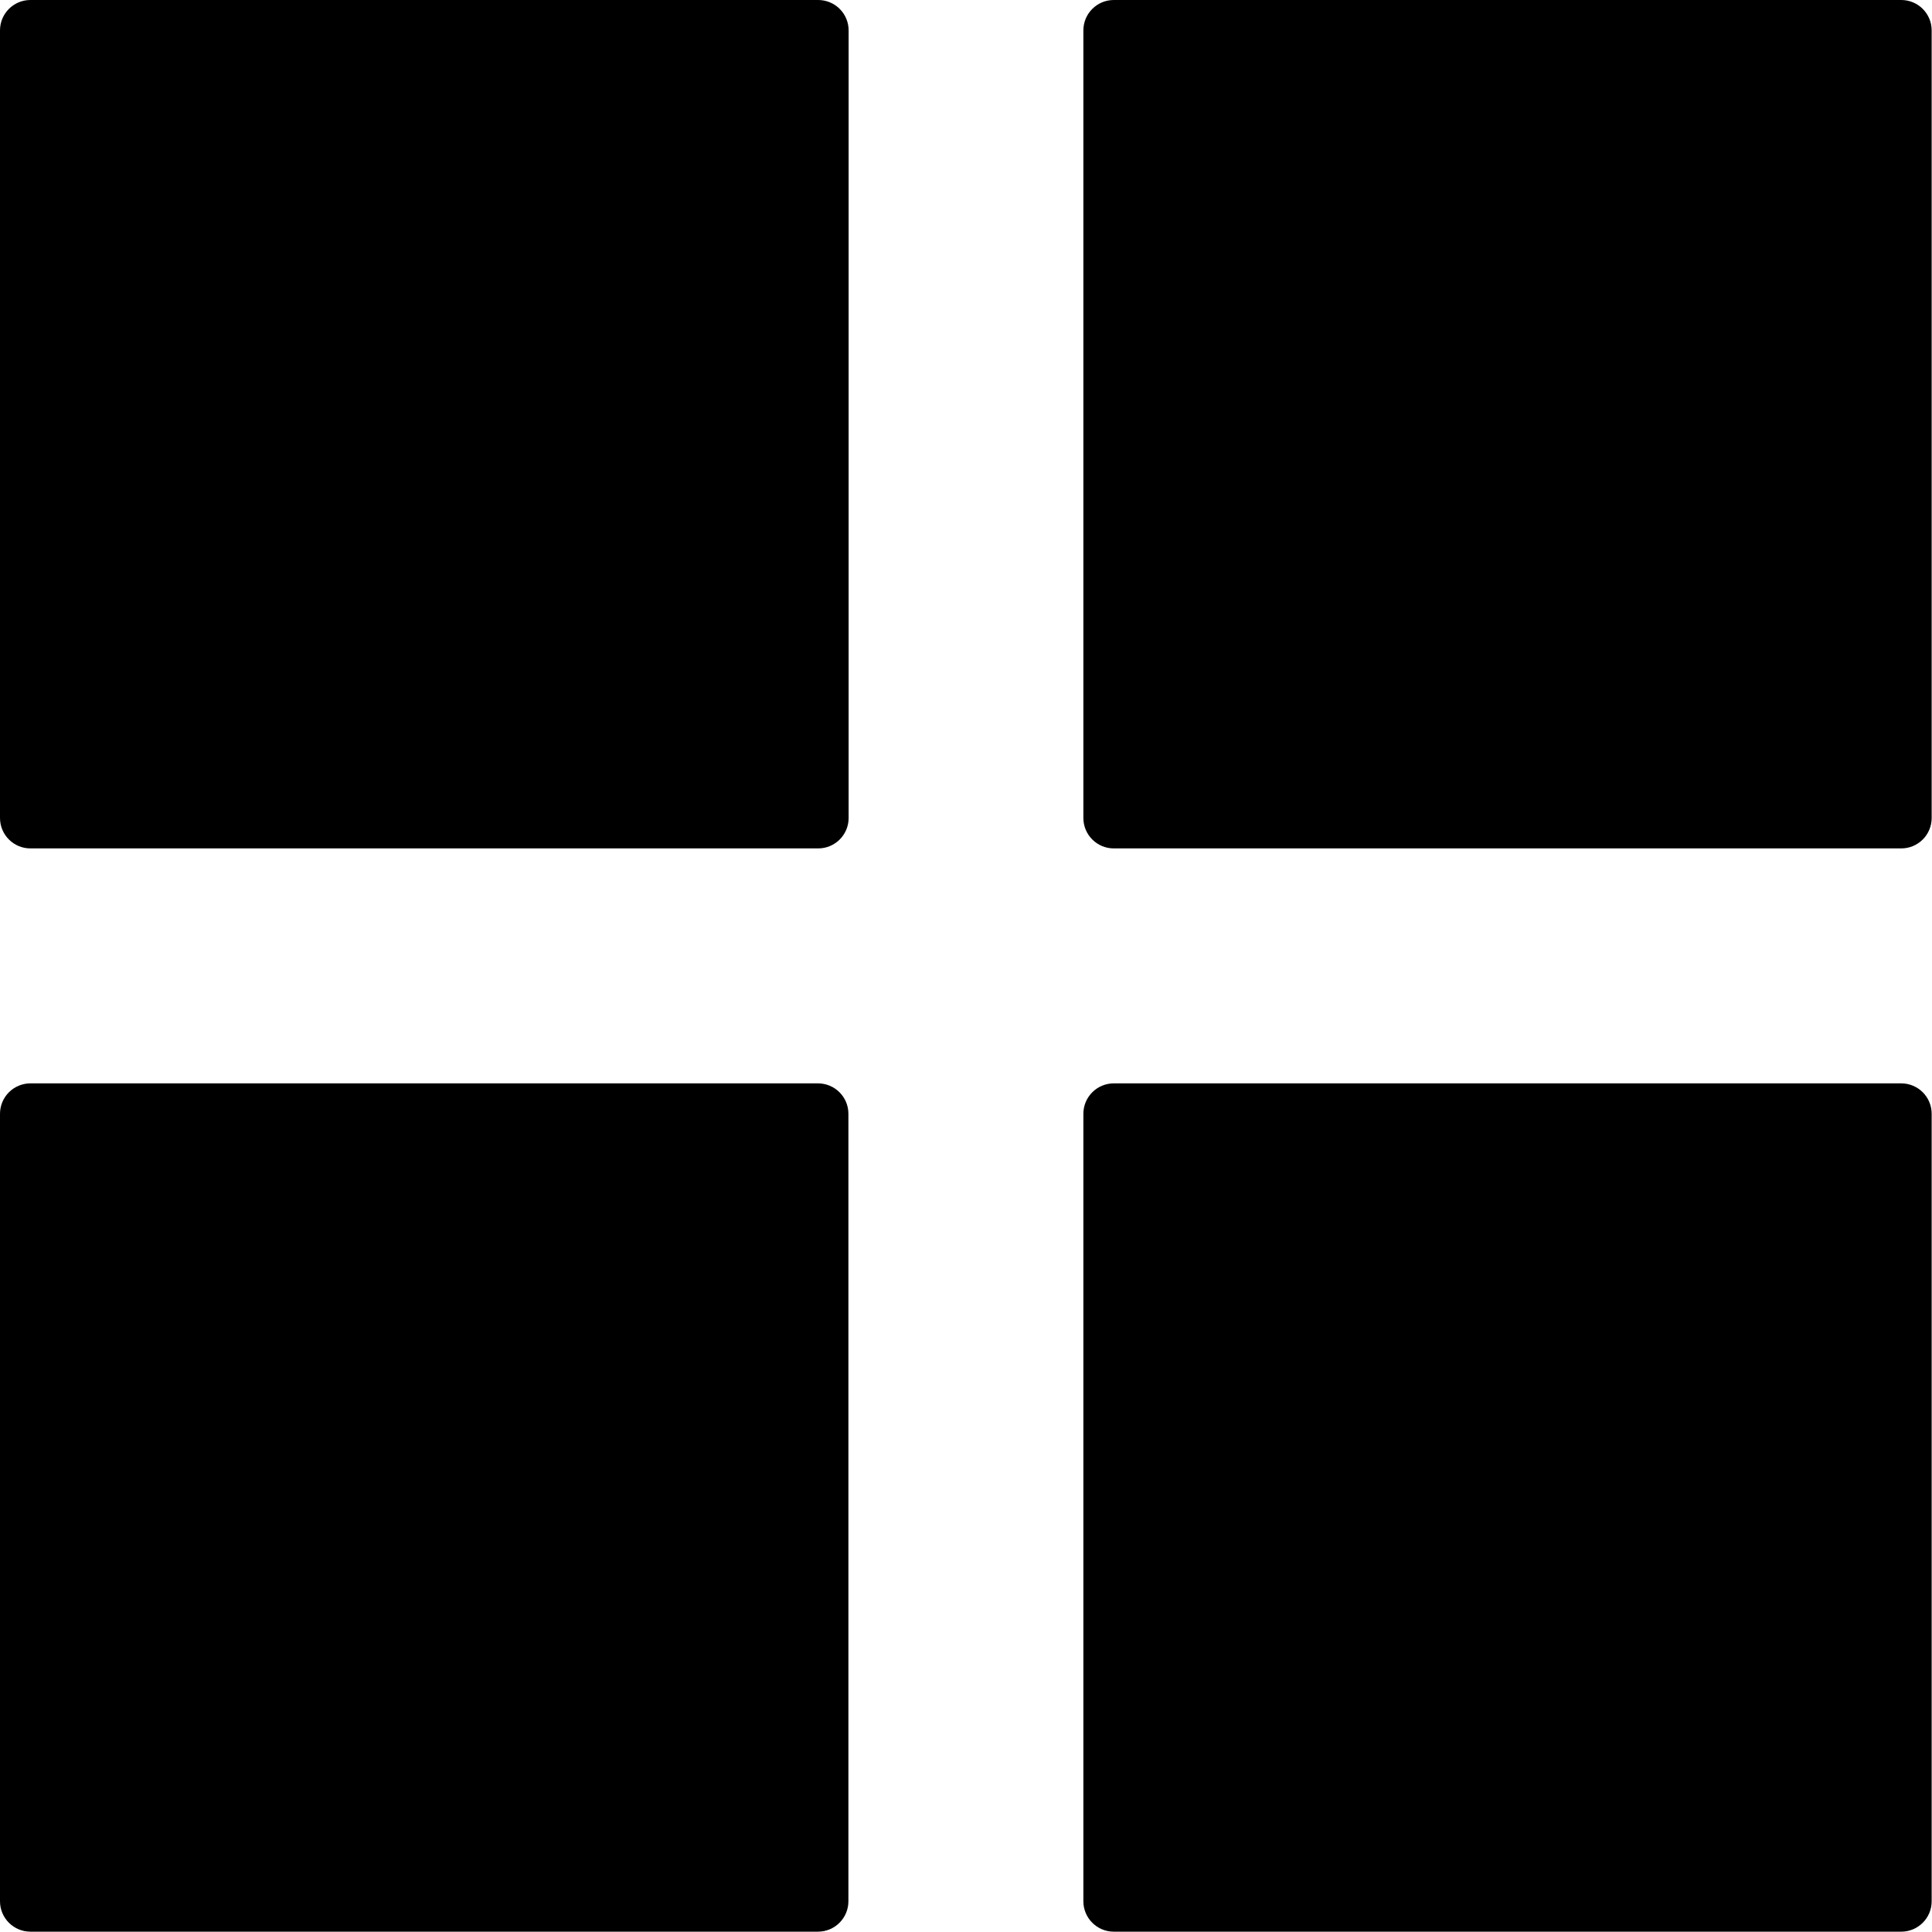
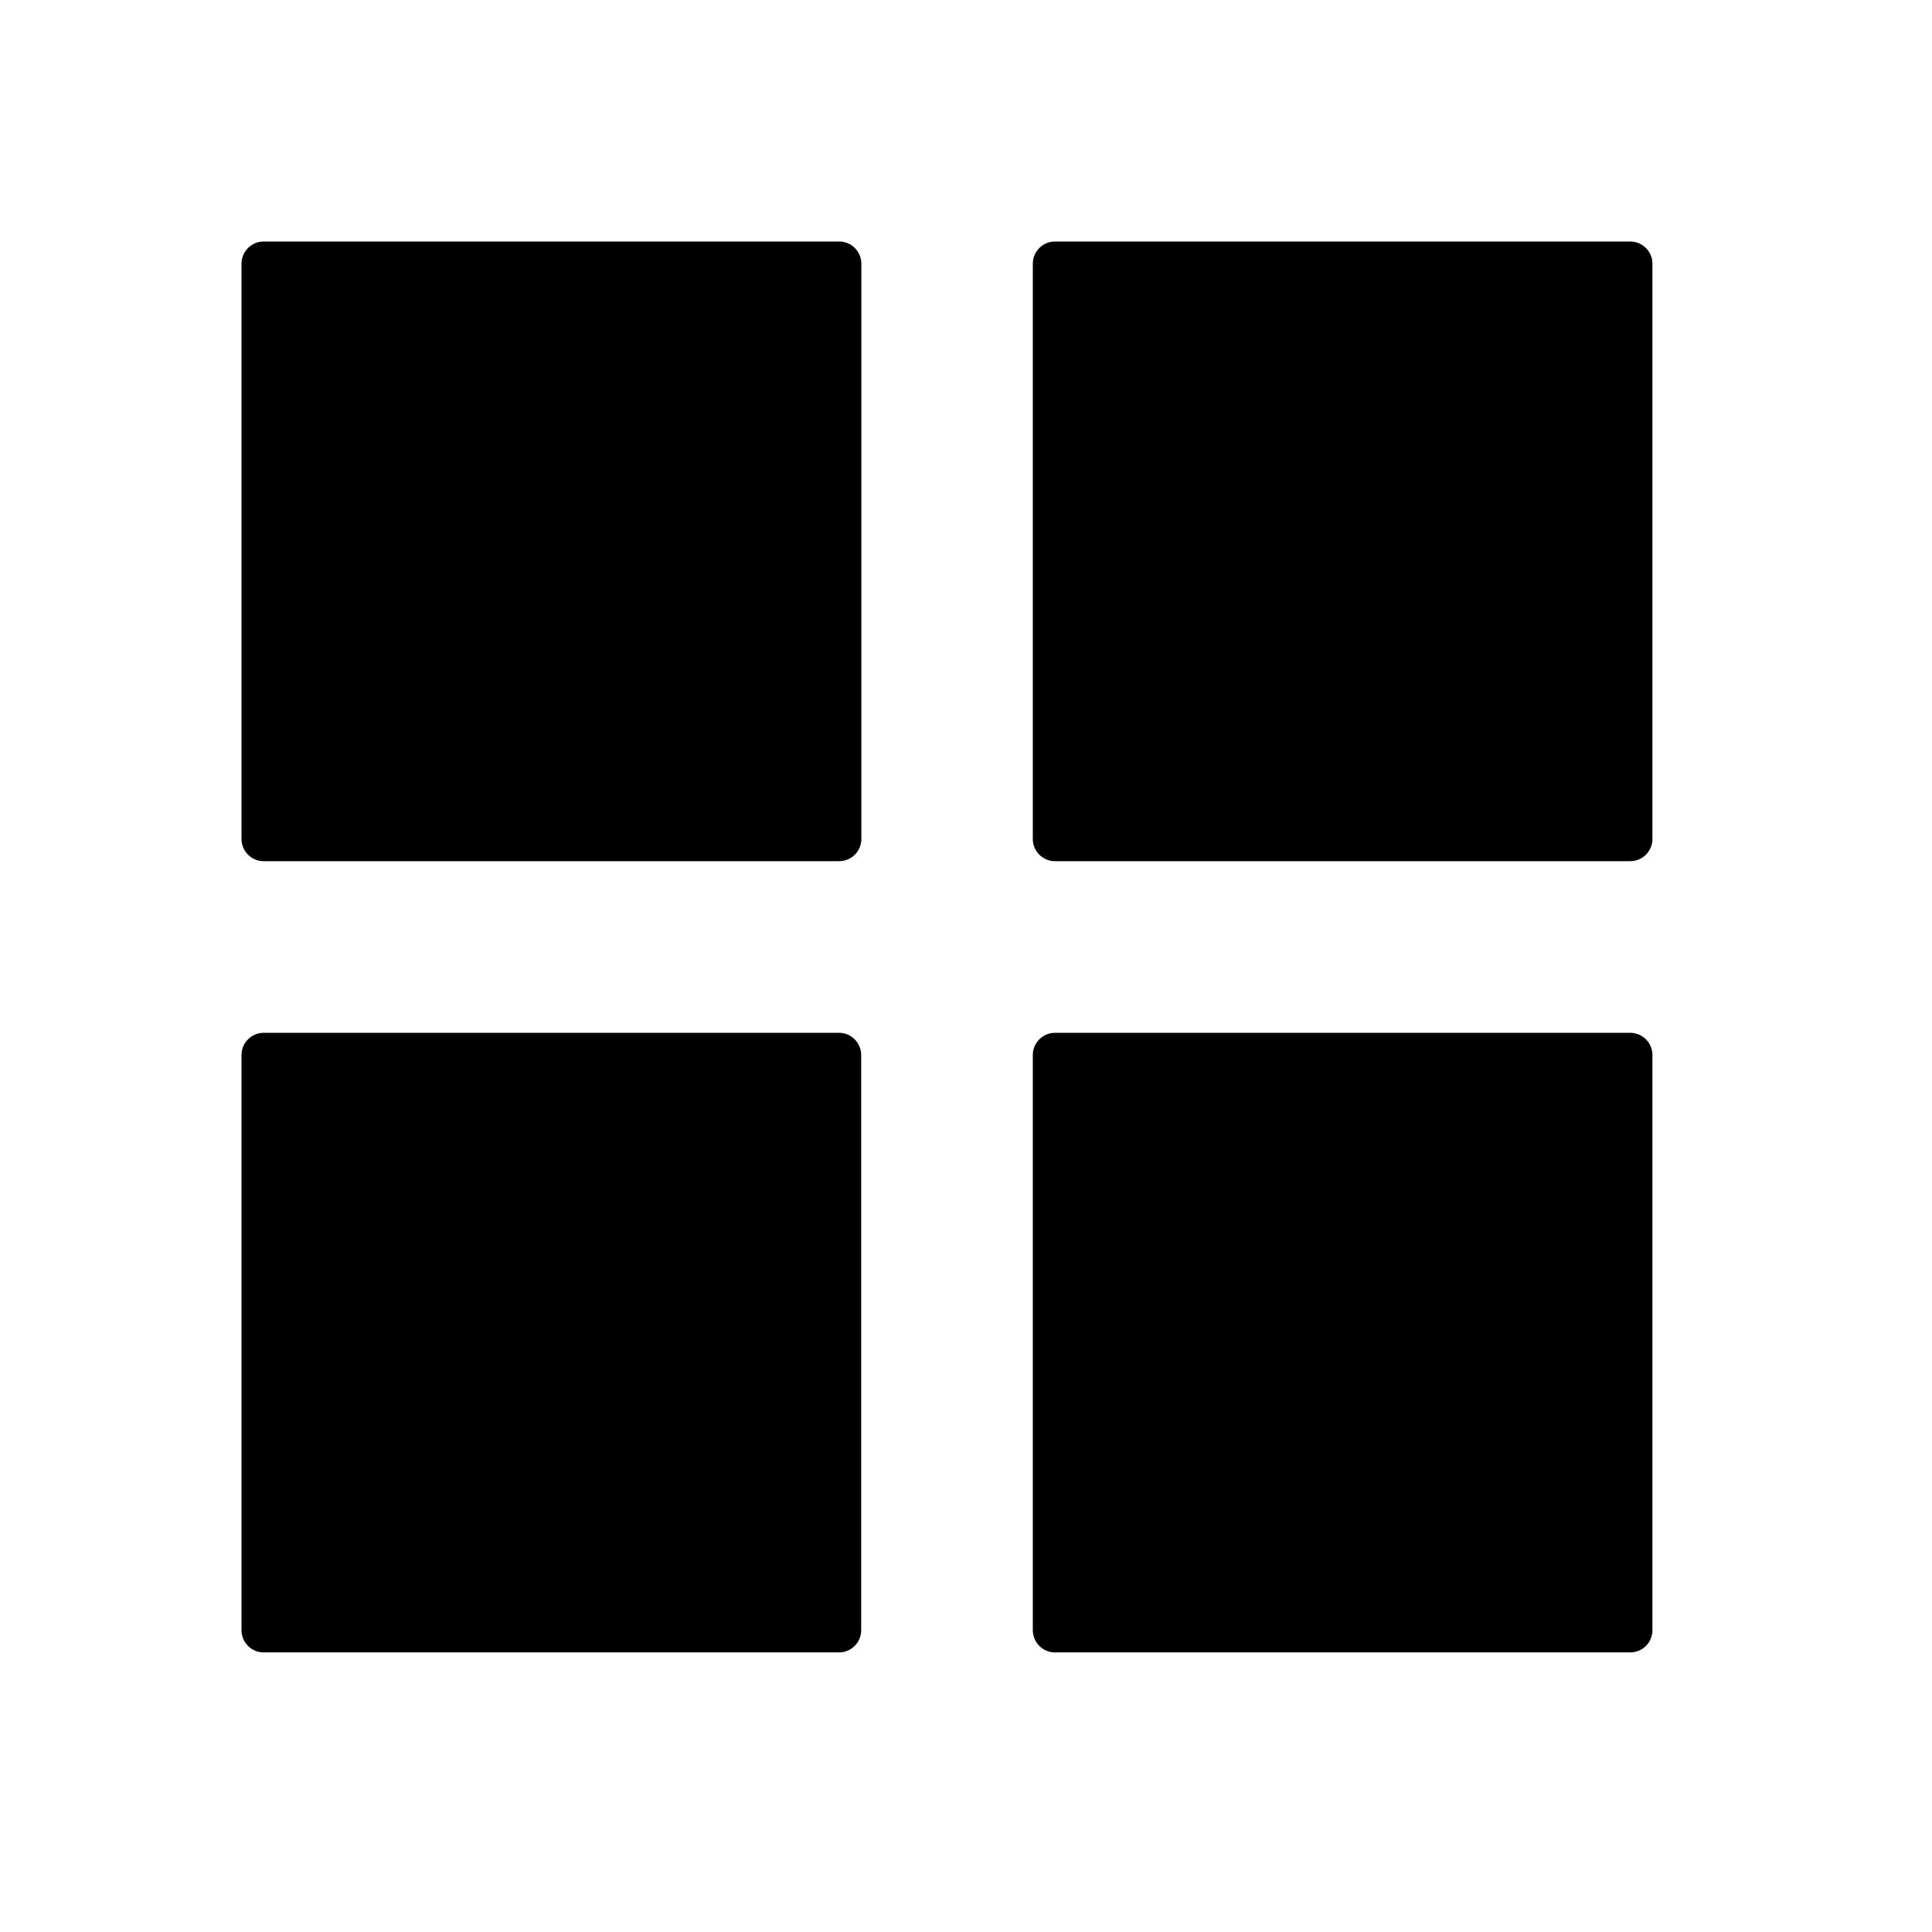
- <svg xmlns="http://www.w3.org/2000/svg" width="17.53" height="17.53" viewBox="0 0 17.53 17.53">
-   <path d="M.276 0h7.146A.276.276 0 0 1 7.7.276v7.146a.276.276 0 0 1-.276.276H.276A.276.276 0 0 1 0 7.422V.276A.276.276 0 0 1 .276 0zm9.83 0h7.145a.276.276 0 0 1 .276.276v7.146a.276.276 0 0 1-.276.276h-7.145a.276.276 0 0 1-.276-.276V.276A.276.276 0 0 1 10.106 0zM.276 9.83h7.146a.276.276 0 0 1 .276.276v7.145a.276.276 0 0 1-.276.276H.276A.276.276 0 0 1 0 17.252v-7.145a.276.276 0 0 1 .276-.277zm9.83 0h7.145a.276.276 0 0 1 .276.276v7.145a.276.276 0 0 1-.276.276h-7.145a.276.276 0 0 1-.276-.276v-7.145a.276.276 0 0 1 .276-.276zm0 0" />
+ <svg xmlns="http://www.w3.org/2000/svg" width="24" height="24" viewBox="0 0 24 24">
+   <path fill="none" d="M0 0h24v24H0z" />
+   <path d="M3.276 3h7.146a.276.276 0 0 1 .278.276v7.146a.276.276 0 0 1-.276.276H3.276A.276.276 0 0 1 3 10.422V3.276A.276.276 0 0 1 3.276 3zm9.83 0h7.145a.276.276 0 0 1 .276.276v7.146a.276.276 0 0 1-.276.276h-7.145a.276.276 0 0 1-.276-.276V3.276A.276.276 0 0 1 13.106 3zm-9.83 9.83h7.146a.276.276 0 0 1 .276.276v7.145a.276.276 0 0 1-.276.276H3.276A.276.276 0 0 1 3 20.252v-7.145a.276.276 0 0 1 .276-.277zm9.83 0h7.145a.276.276 0 0 1 .276.276v7.145a.276.276 0 0 1-.276.276h-7.145a.276.276 0 0 1-.276-.276v-7.145a.276.276 0 0 1 .276-.276zm0 0" />
</svg>
